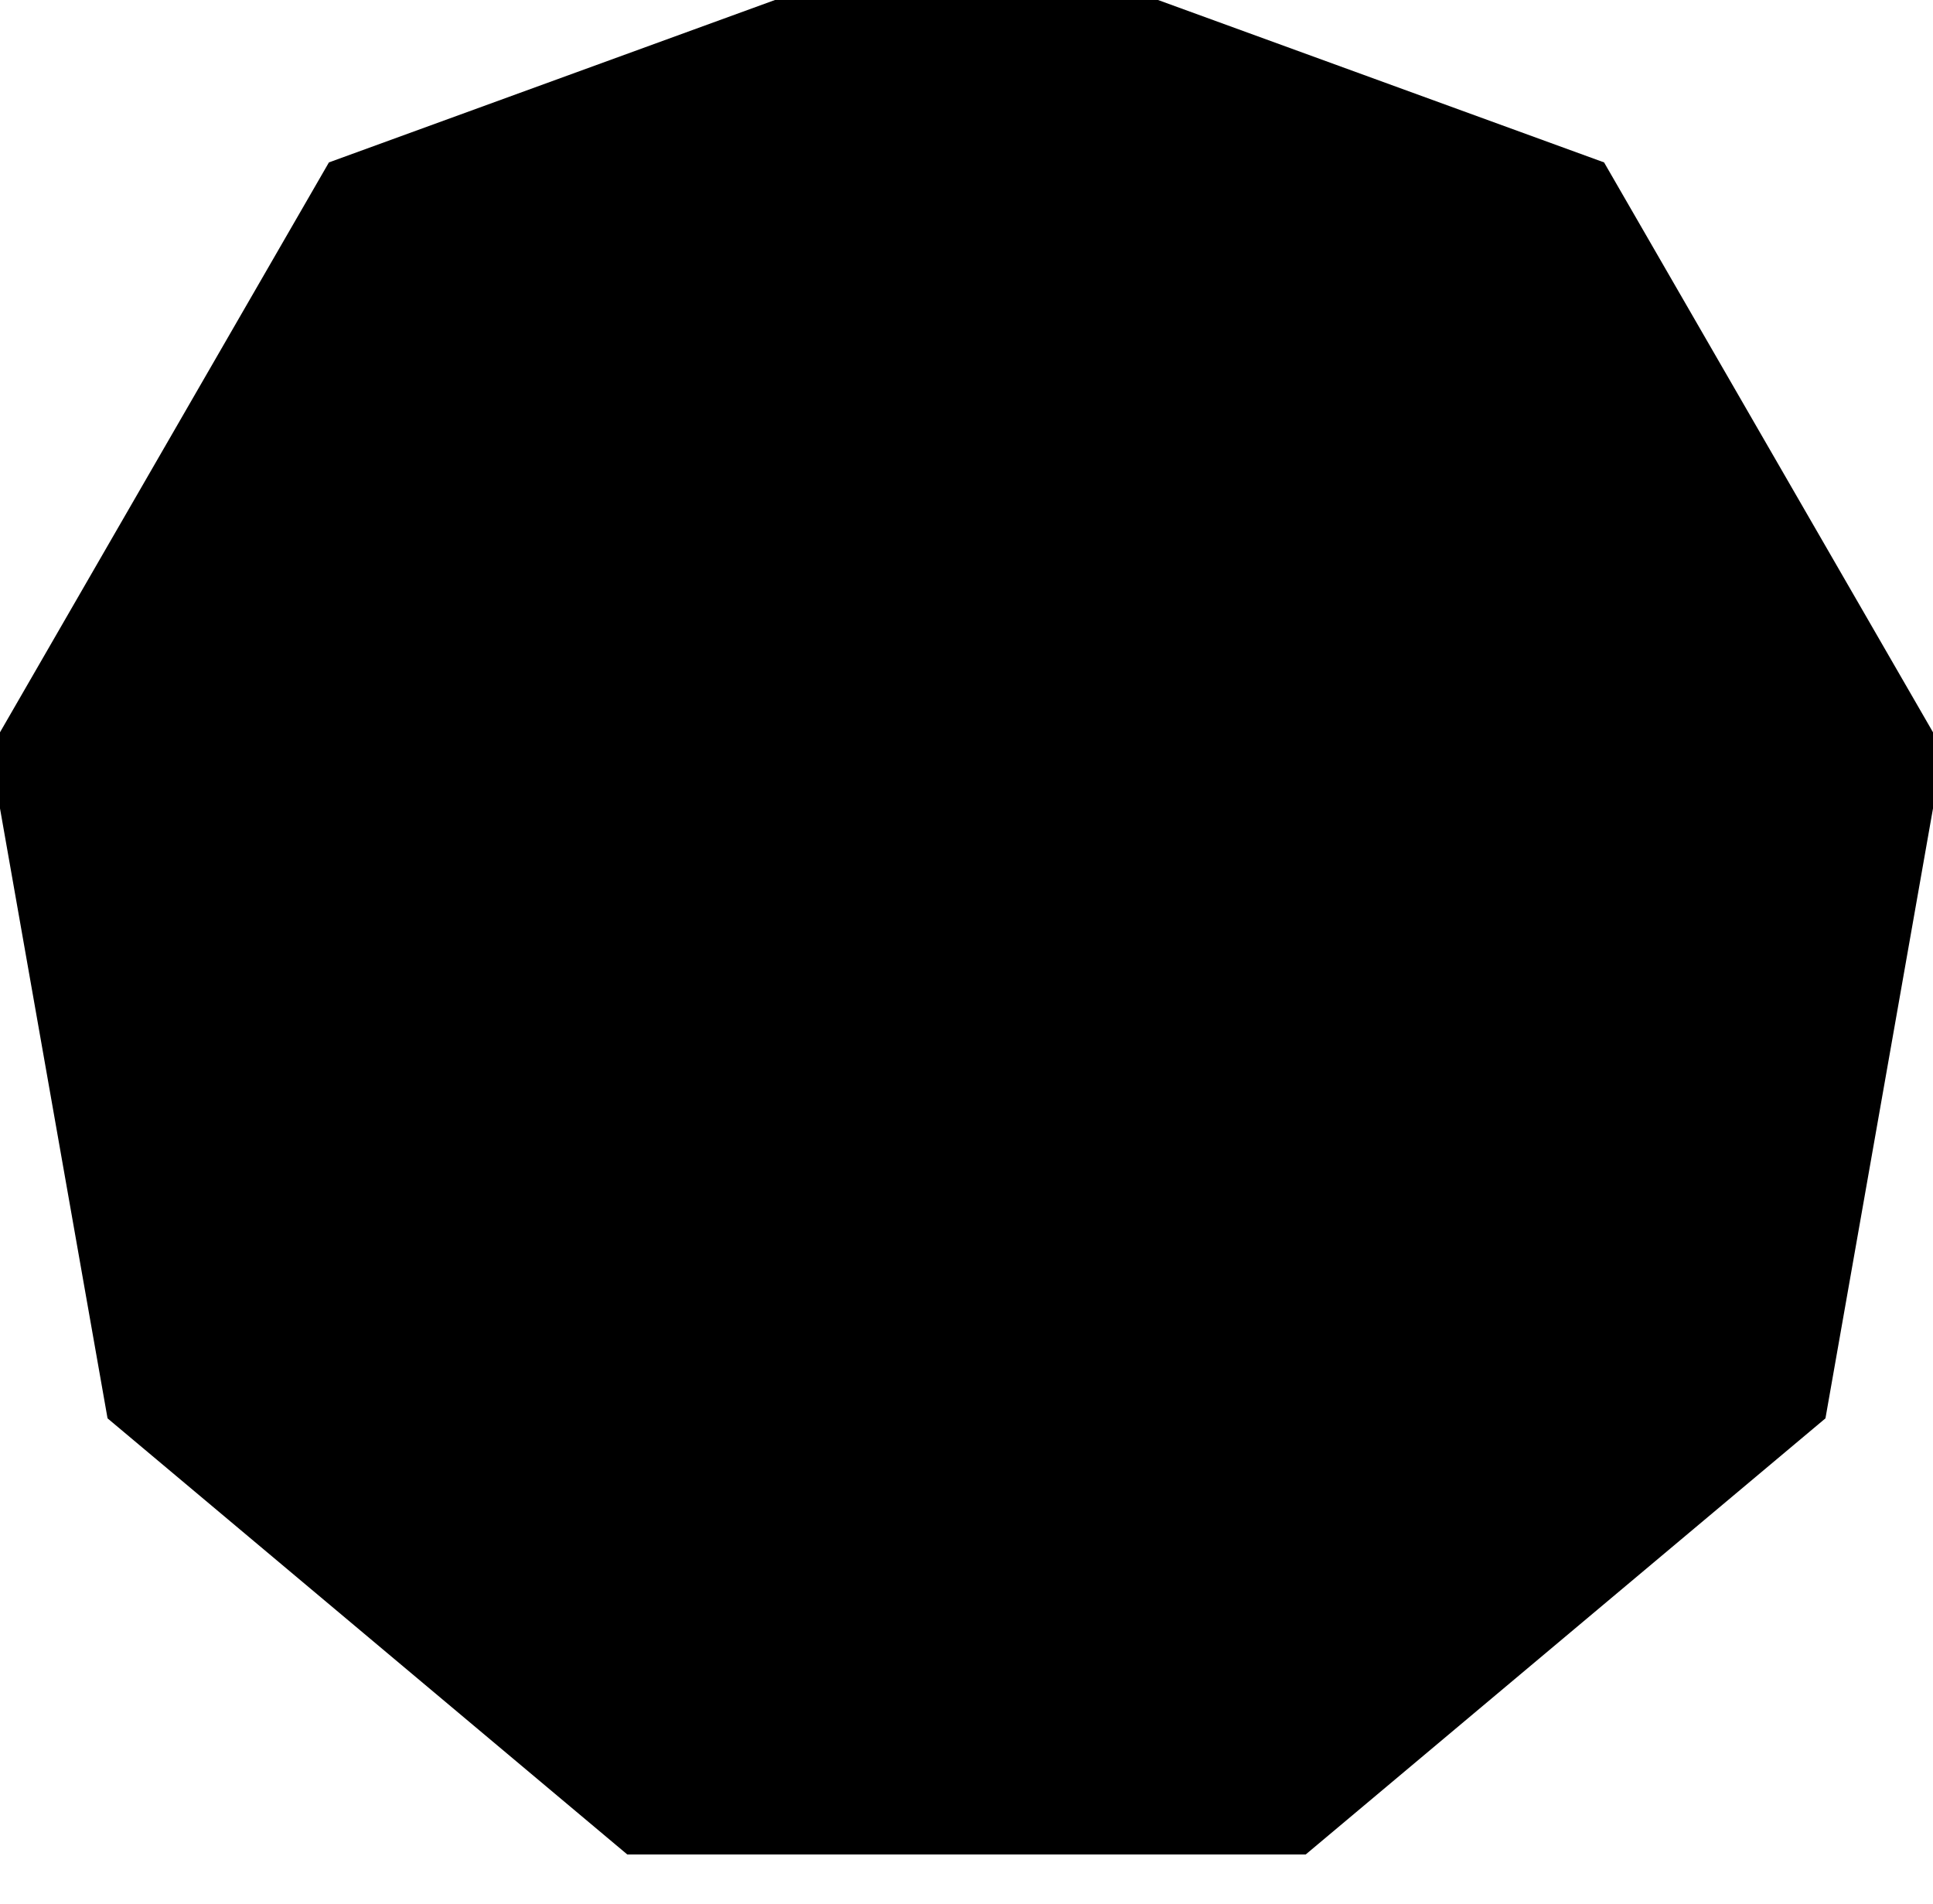
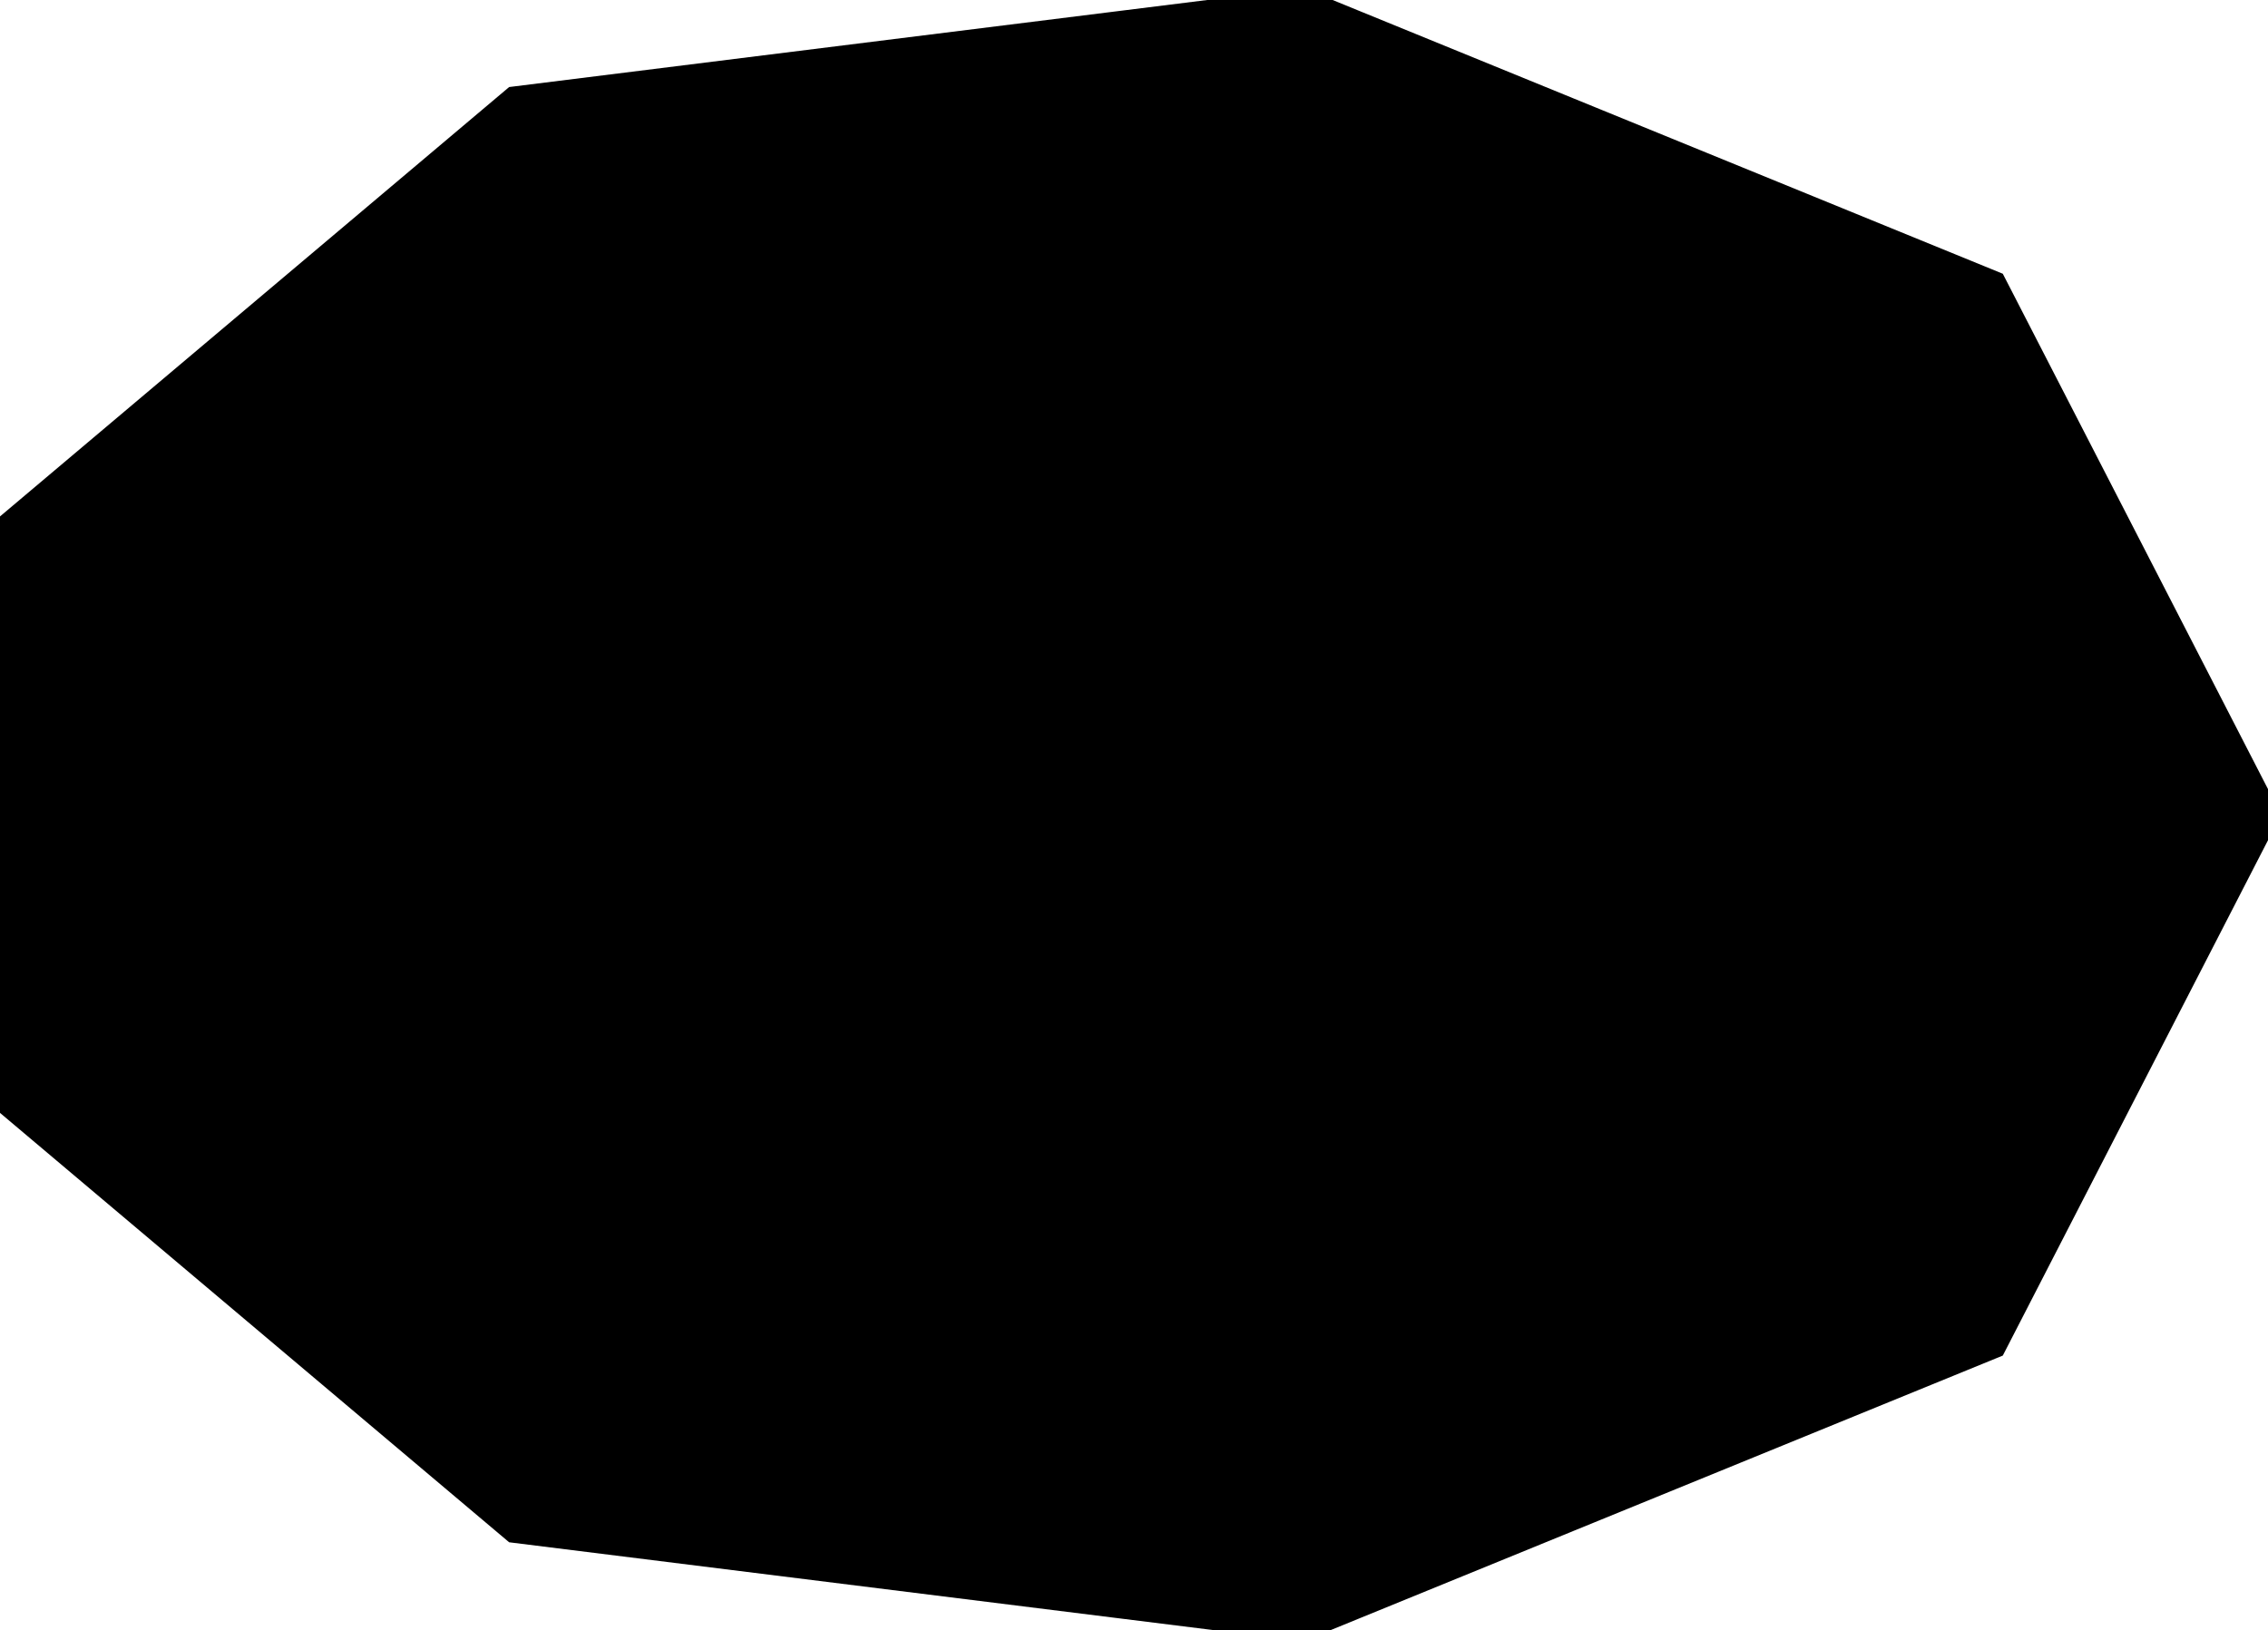
- <svg xmlns="http://www.w3.org/2000/svg" baseProfile="tiny" height="9.698mm" width="9.848mm" viewBox="-4.924 -4.698 9.848 9.698" version="1.1" stroke="black" stroke-width=".1" fill="none">
-   <path fill="#000000" stroke="#000000" d="M3.214 -3.83 L3.061616997868383e-16 -5 L-3.214 -3.83 L-4.924 -0.868 L-4.33 2.5 L-1.71 4.698 L1.71 4.698 L4.33 2.5 L4.924 -0.868 z" />
+ <svg xmlns="http://www.w3.org/2000/svg" baseProfile="tiny" height="6.969mm" width="9.698mm" viewBox="-4.698 -3.484 9.698 6.969" version="1.1" stroke="black" stroke-width=".1" fill="none">
+   <path fill="#000000" stroke="#000000" d="M3.83 -2.274 L5 -2.1664437030601653e-16 L3.83 2.274 L0.868 3.484 L-2.5 3.064 L-4.698 1.21 L-4.698 -1.21 L-2.5 -3.064 L0.868 -3.484 z" />
</svg>
